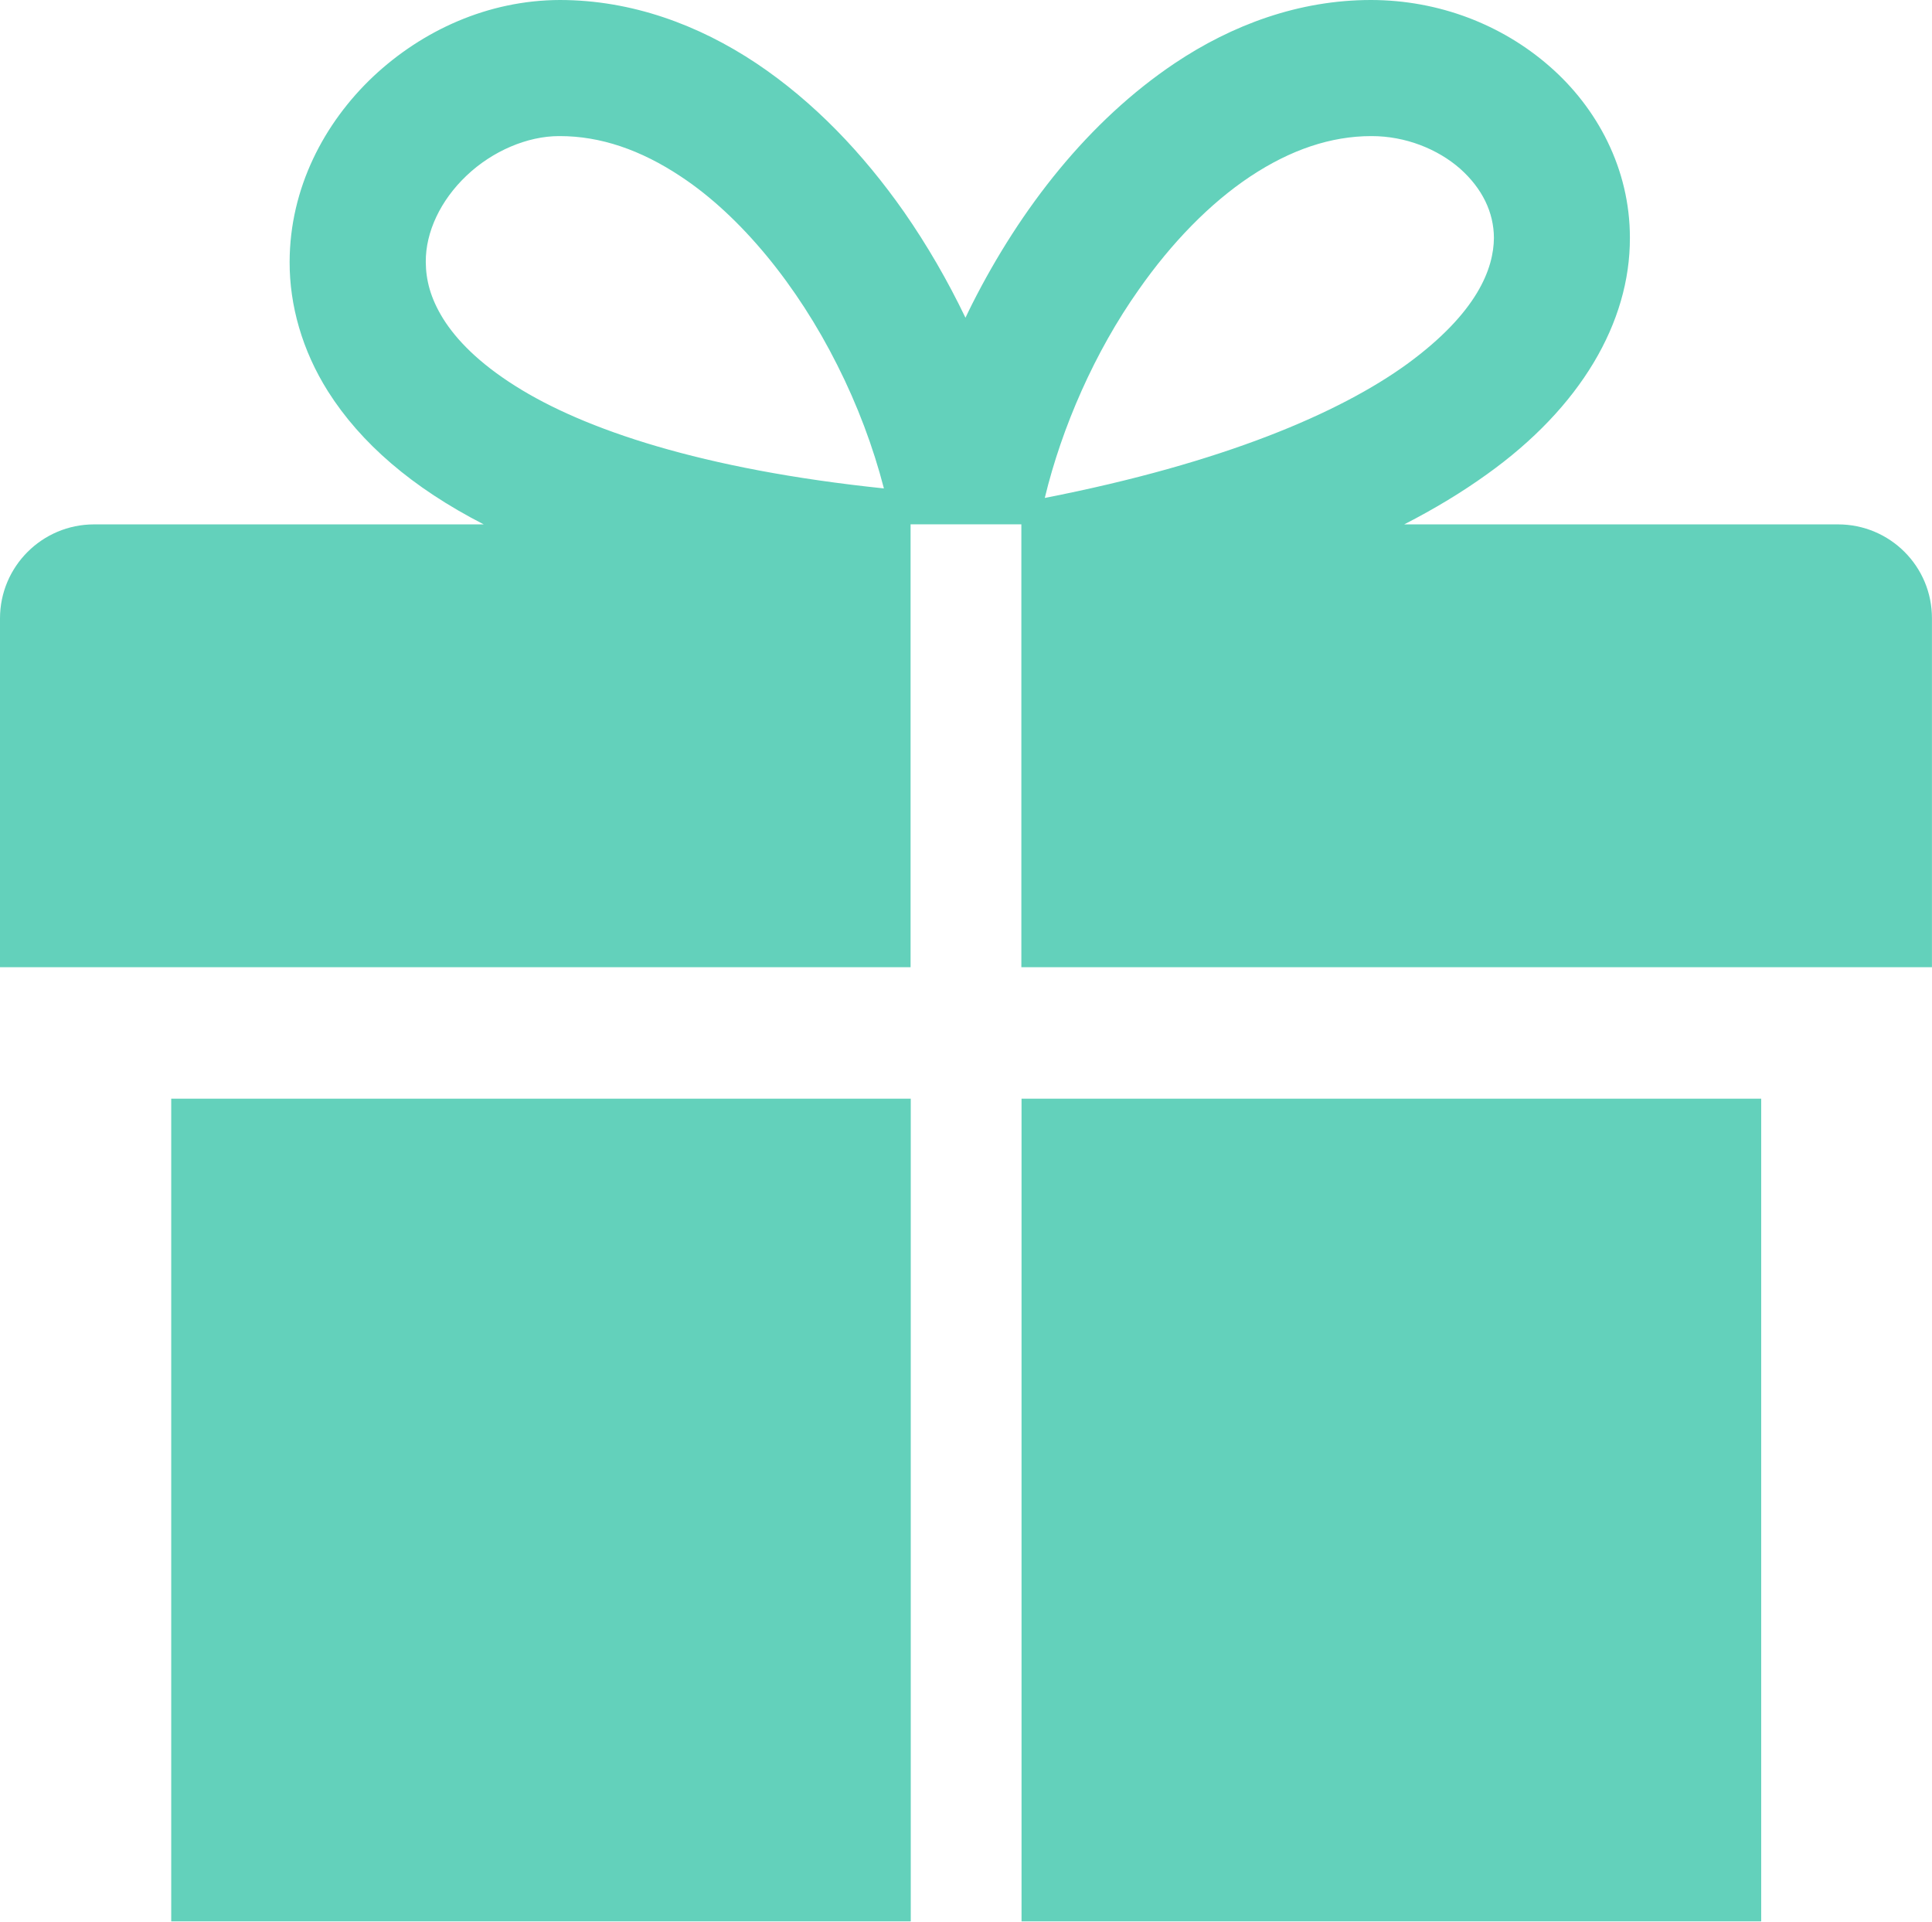
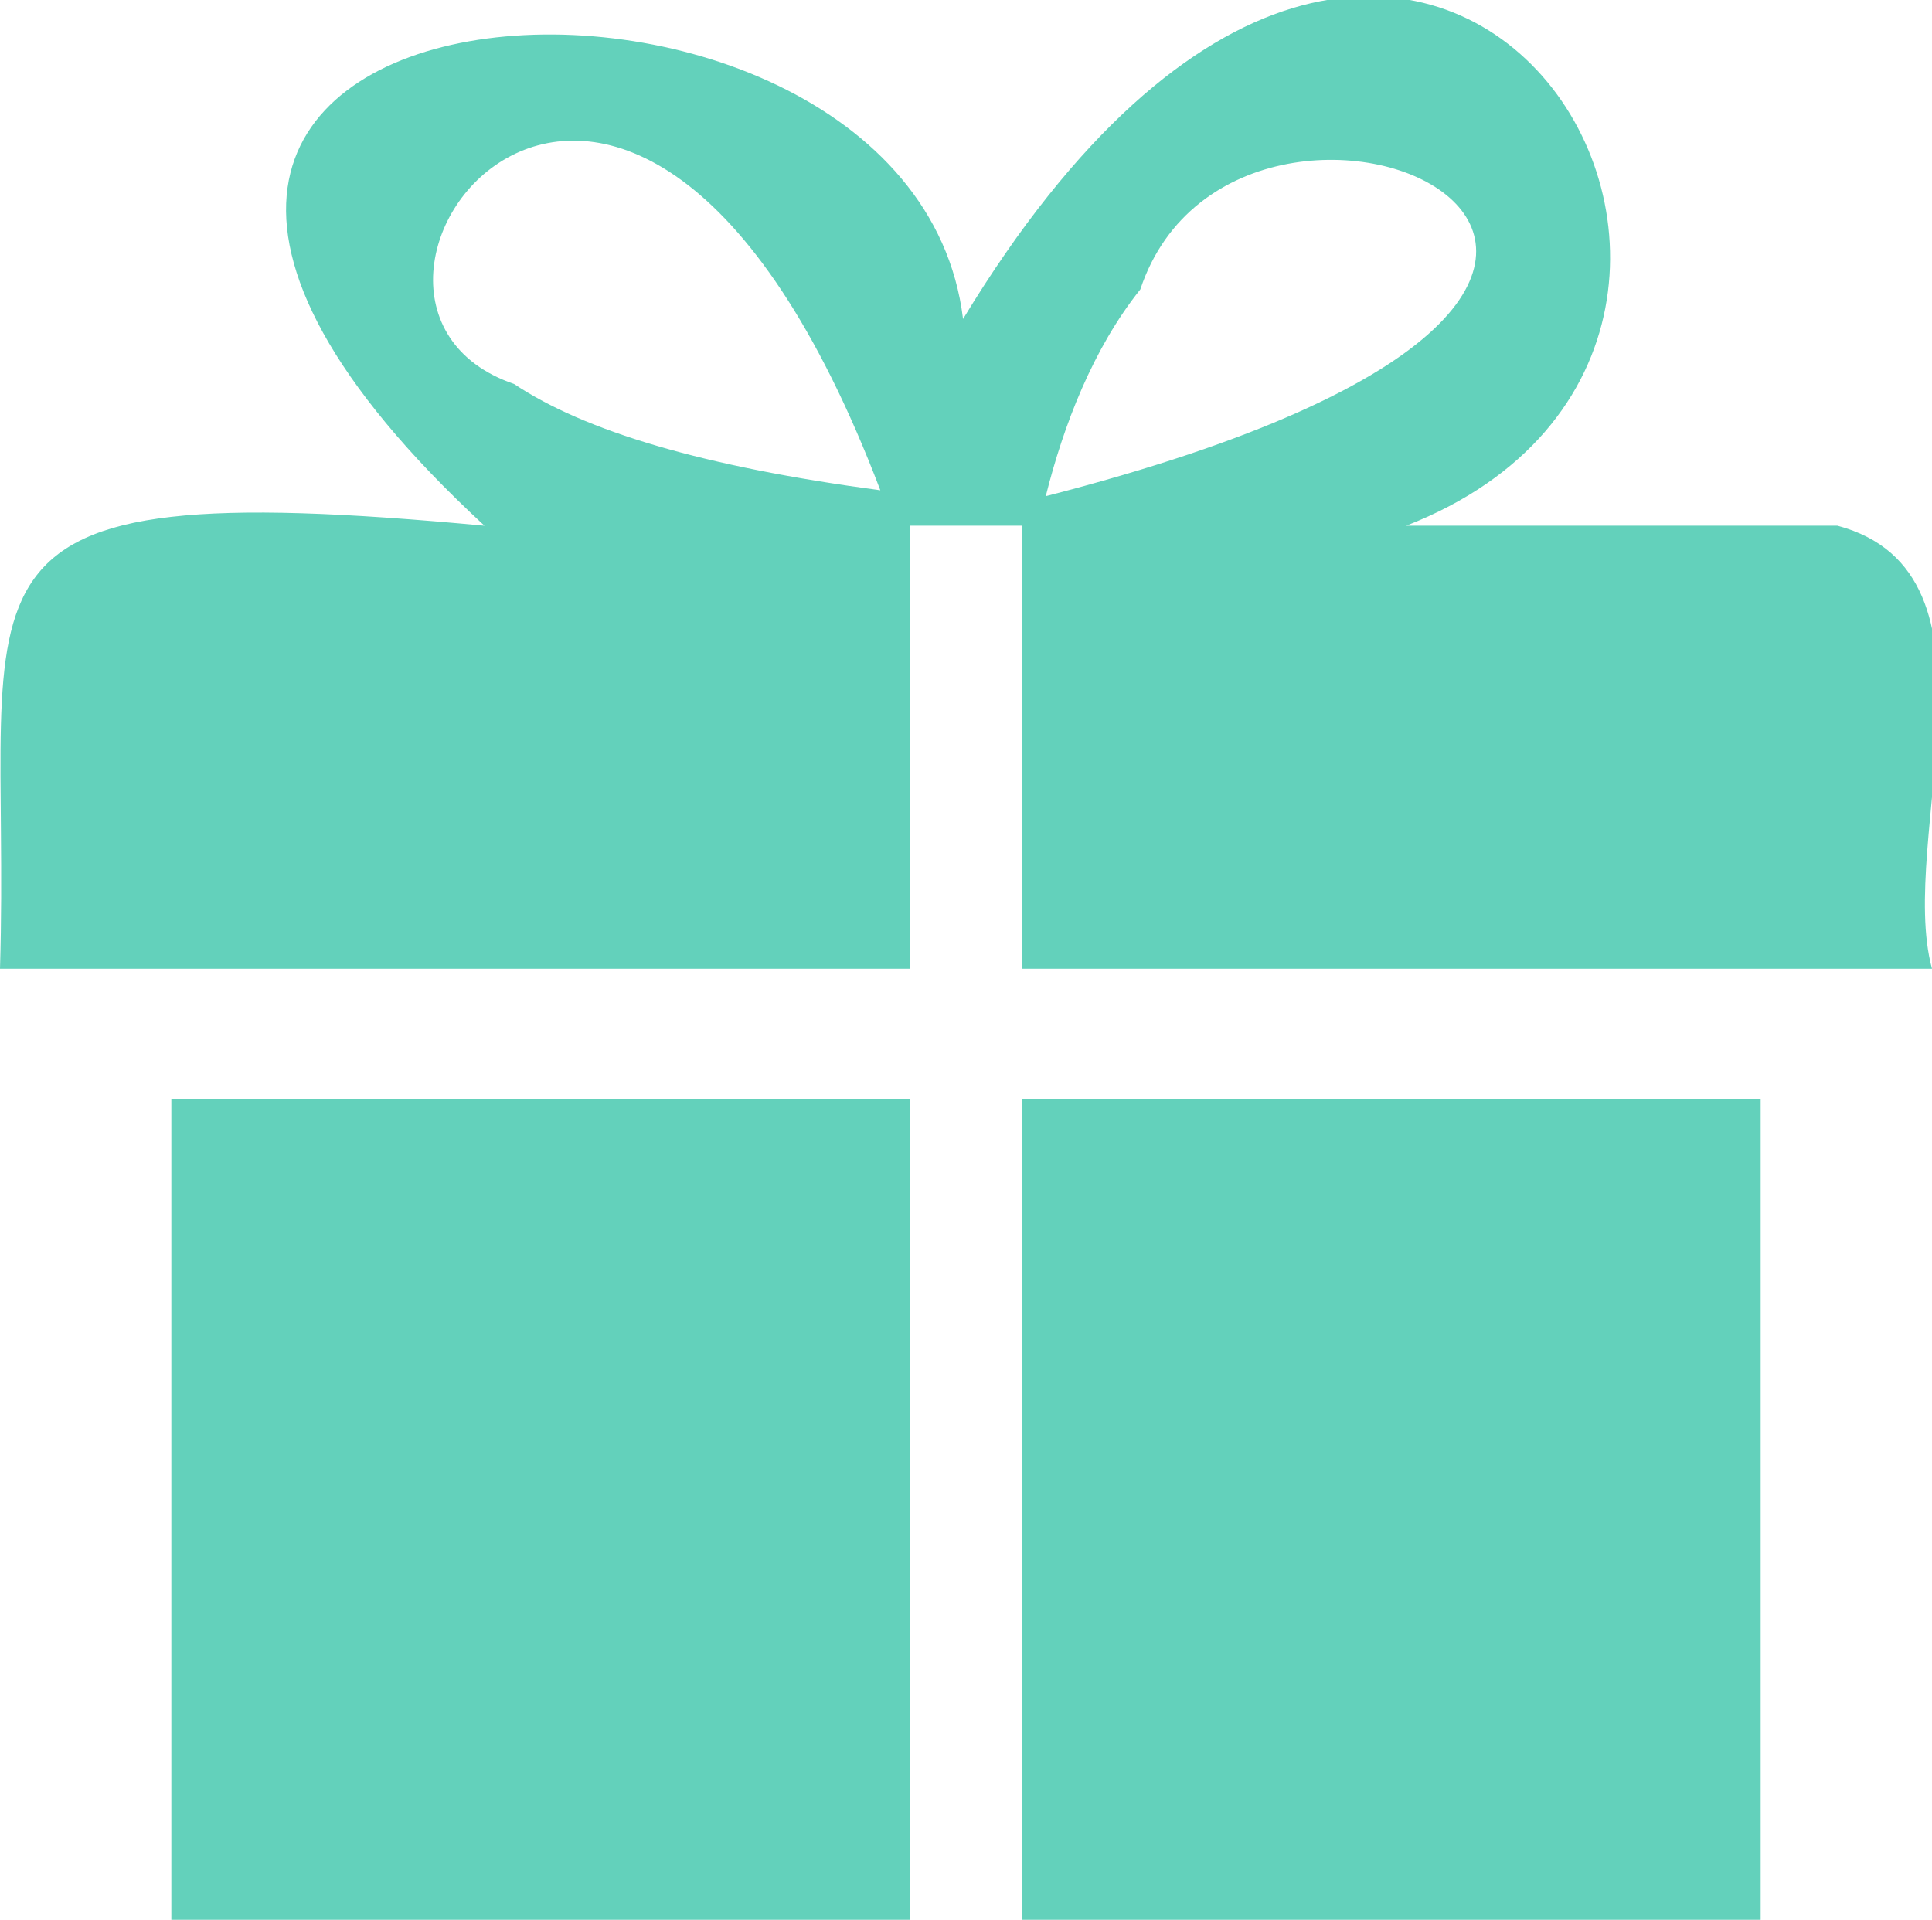
- <svg xmlns="http://www.w3.org/2000/svg" version="1.1" id="Layer_1" x="0px" y="0px" width="32.666px" height="32.486px" viewBox="239.665 239.757 32.666 32.486" enable-background="new 239.665 239.757 32.666 32.486" xml:space="preserve">
-   <path fill="#63d1bb" d="M242.56,272.243h12.504v-13.91H242.56V272.243z M270.742,248.623h-7.335 c0.521-0.267,0.984-0.549,1.396-0.845c1.588-1.133,2.424-2.57,2.42-3.999c0.002-1.169-0.556-2.202-1.359-2.901 c-0.805-0.704-1.869-1.119-3.016-1.121c-1.22-0.001-2.352,0.421-3.32,1.069c-1.459,0.979-2.606,2.451-3.424,4.067 c-0.039,0.079-0.078,0.157-0.115,0.236c-0.299-0.623-0.647-1.226-1.041-1.792c-0.691-0.985-1.523-1.86-2.497-2.511 c-0.97-0.646-2.103-1.069-3.322-1.069c-1.213,0.004-2.323,0.514-3.155,1.295c-0.828,0.783-1.41,1.885-1.412,3.135 c-0.002,0.73,0.211,1.494,0.649,2.188c0.552,0.872,1.424,1.628,2.633,2.248h-6.588c-0.878,0-1.591,0.712-1.591,1.59v5.897h15.396 v-7.488h1.873v7.488h15.396v-5.897C272.333,249.334,271.621,248.623,270.742,248.623 M248.38,246.284 c-0.622-0.391-1-0.785-1.22-1.135c-0.22-0.354-0.294-0.662-0.296-0.963c-0.004-0.504,0.248-1.042,0.691-1.461 c0.437-0.415,1.028-0.667,1.562-0.667h0.013c0.685,0,1.366,0.231,2.046,0.683c1.018,0.671,1.975,1.85,2.645,3.187 c0.342,0.676,0.609,1.39,0.789,2.087C251.528,247.694,249.532,247.013,248.38,246.284 M258.917,244.657 c0.557-0.797,1.21-1.466,1.887-1.916c0.68-0.451,1.362-0.683,2.047-0.683h0.006c0.574,0,1.117,0.22,1.494,0.55 c0.377,0.336,0.571,0.739,0.573,1.171c-0.004,0.512-0.272,1.259-1.467,2.132c-1.138,0.825-3.101,1.673-6.127,2.265 C257.62,246.974,258.177,245.704,258.917,244.657 M256.937,272.243h12.506v-13.91h-12.506V272.243z" />
+ <svg xmlns="http://www.w3.org/2000/svg" version="1.1" id="Layer_1" x="0px" y="0px" viewBox="0 0 32.7 32.5" style="enable-background:new 0 0 32.7 32.5;" xml:space="preserve">
+   <style type="text/css">
+ 	.st0{fill:#63D1BB;}
+ </style>
+   <path class="st0" d="M2.9,32.5h12.5V18.6H2.9V32.5z M31.1,8.9h-7.3C32,5.7,24-7.3,16.3,5.4C15.4-2-2.4-0.9,8.2,8.9  c-9.6-0.9-8,0.8-8.2,7.5h15.4V8.9h1.9v7.5h15.4C32.1,14.2,34.1,9.7,31.1,8.9 M8.7,6.5C4.6,5.1,10.6-3,14.9,8.3  C11.9,7.9,9.9,7.3,8.7,6.5 M19.3,4.9c1.7-5.1,12.8-0.2-1.6,3.5C18,7.2,18.5,5.9,19.3,4.9 M17.3,32.5h12.5V18.6H17.3V32.5z" />
</svg>
